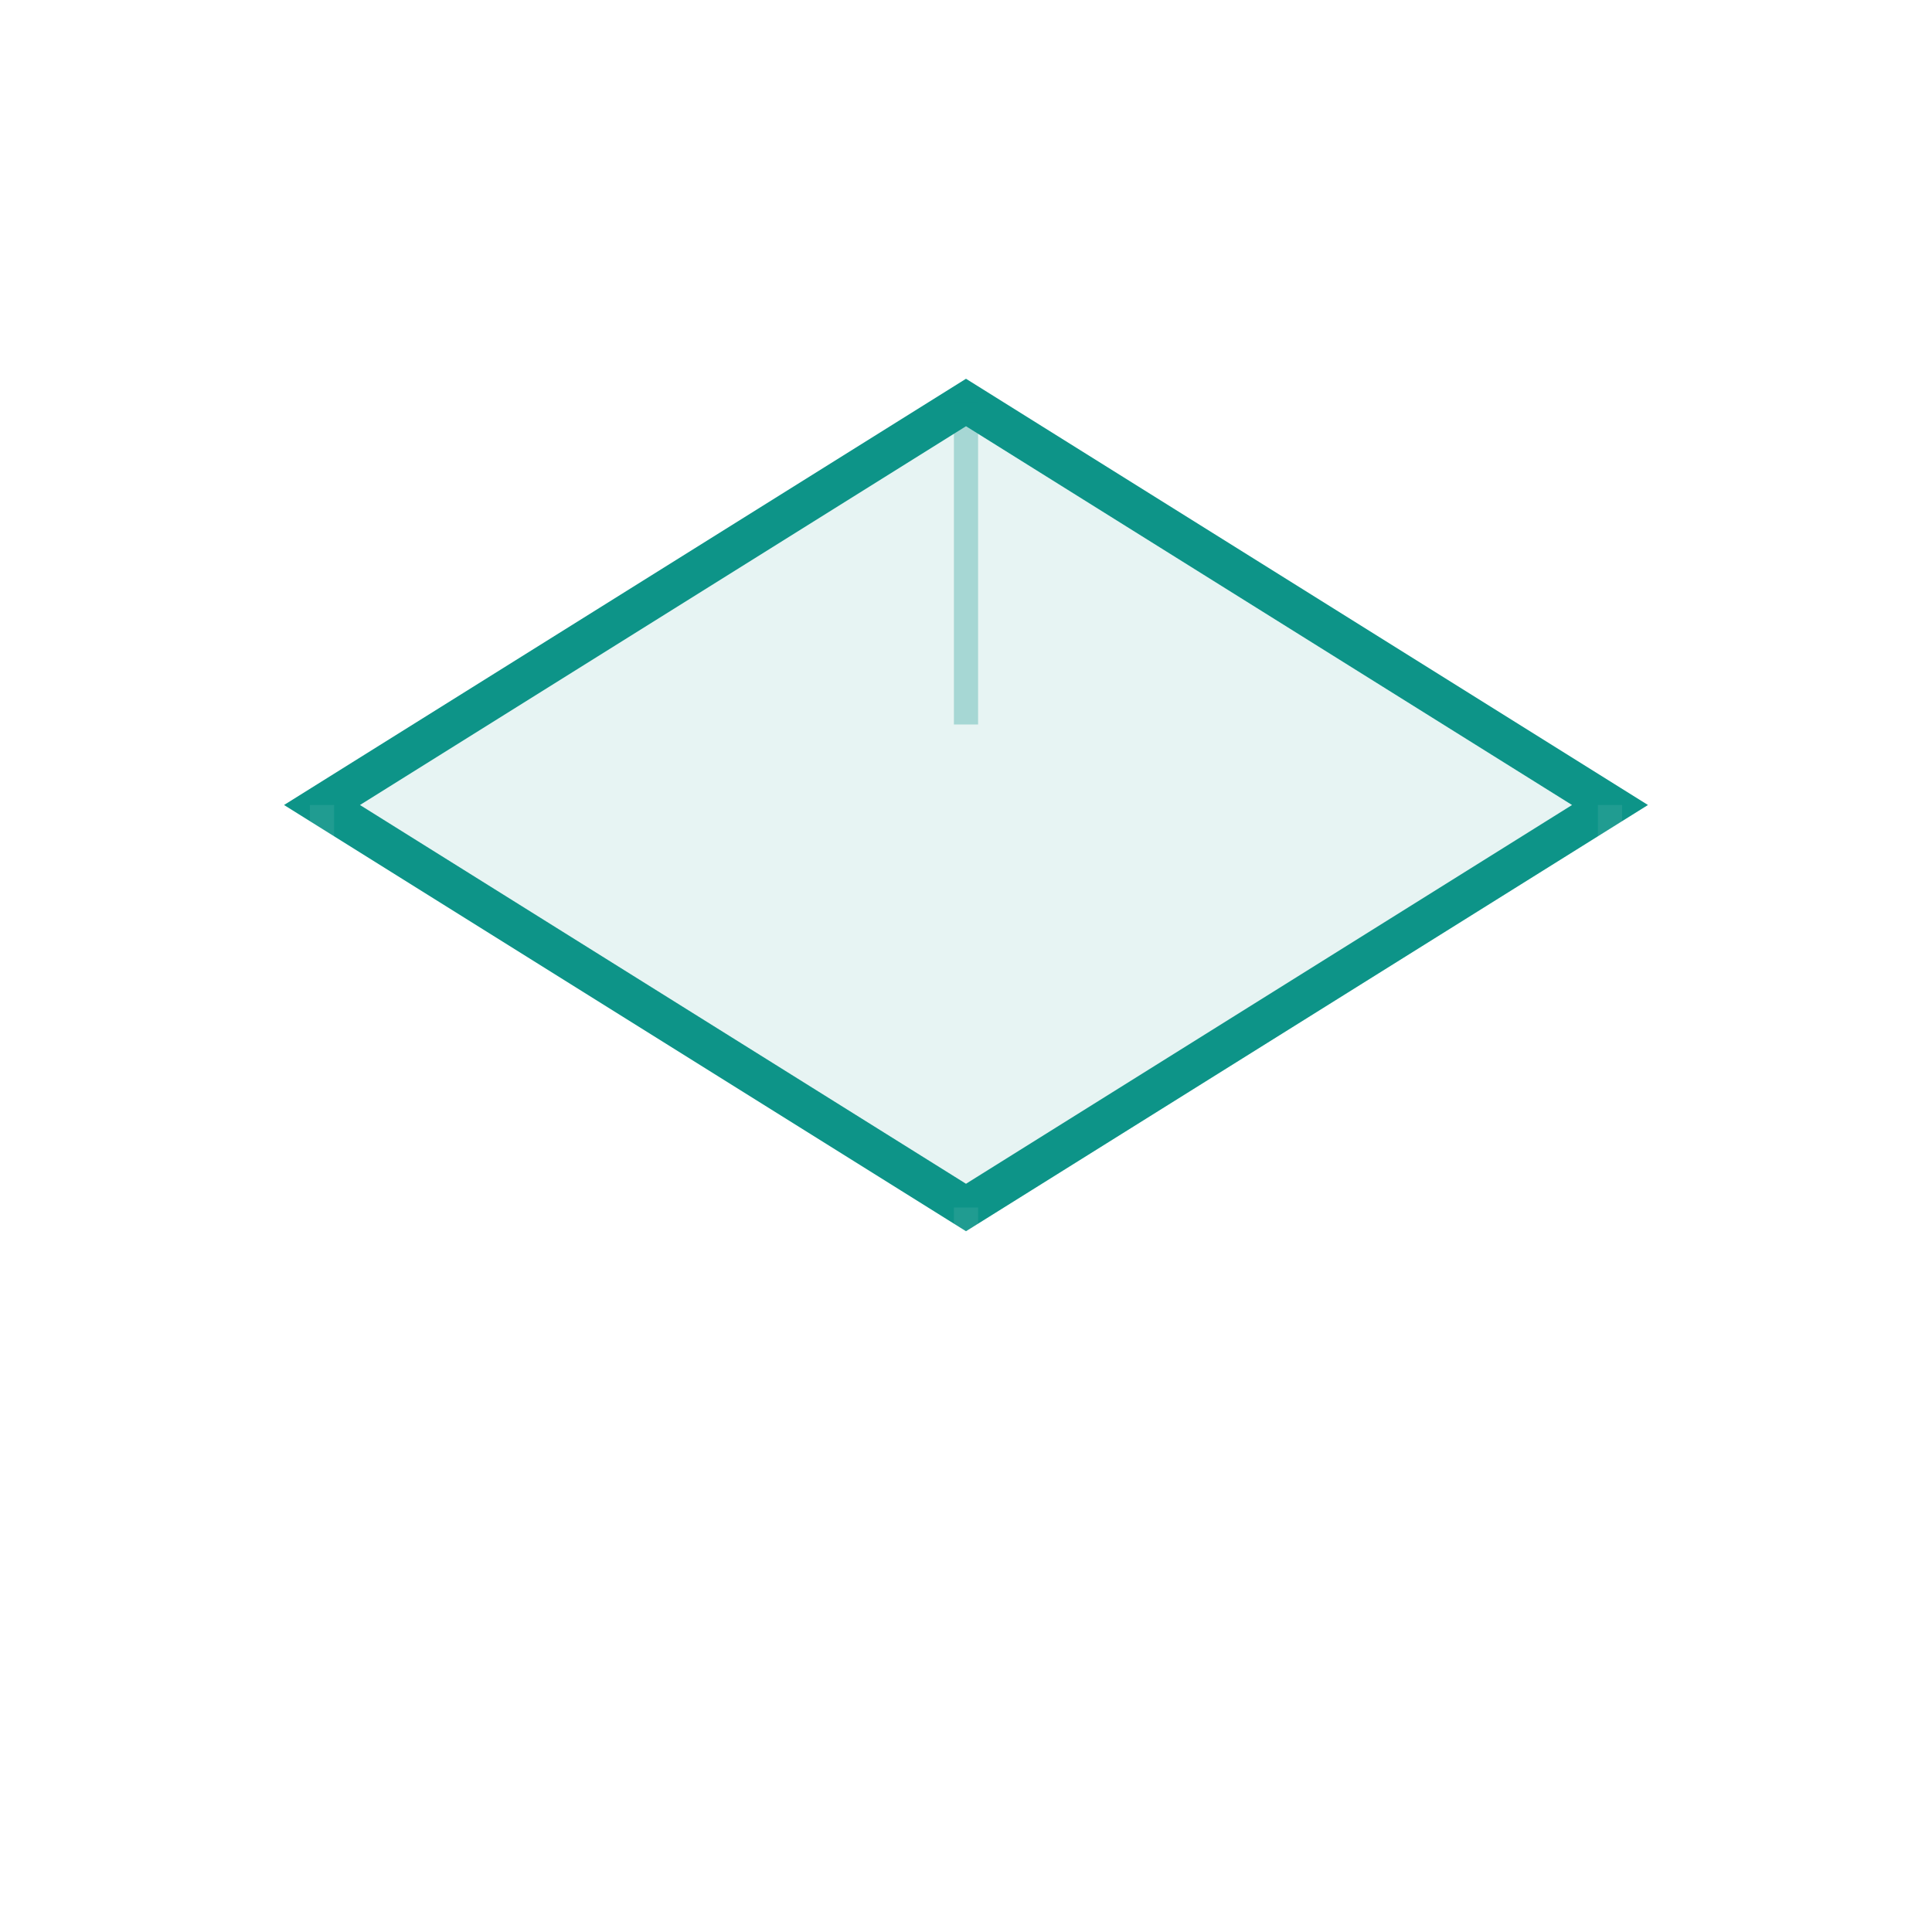
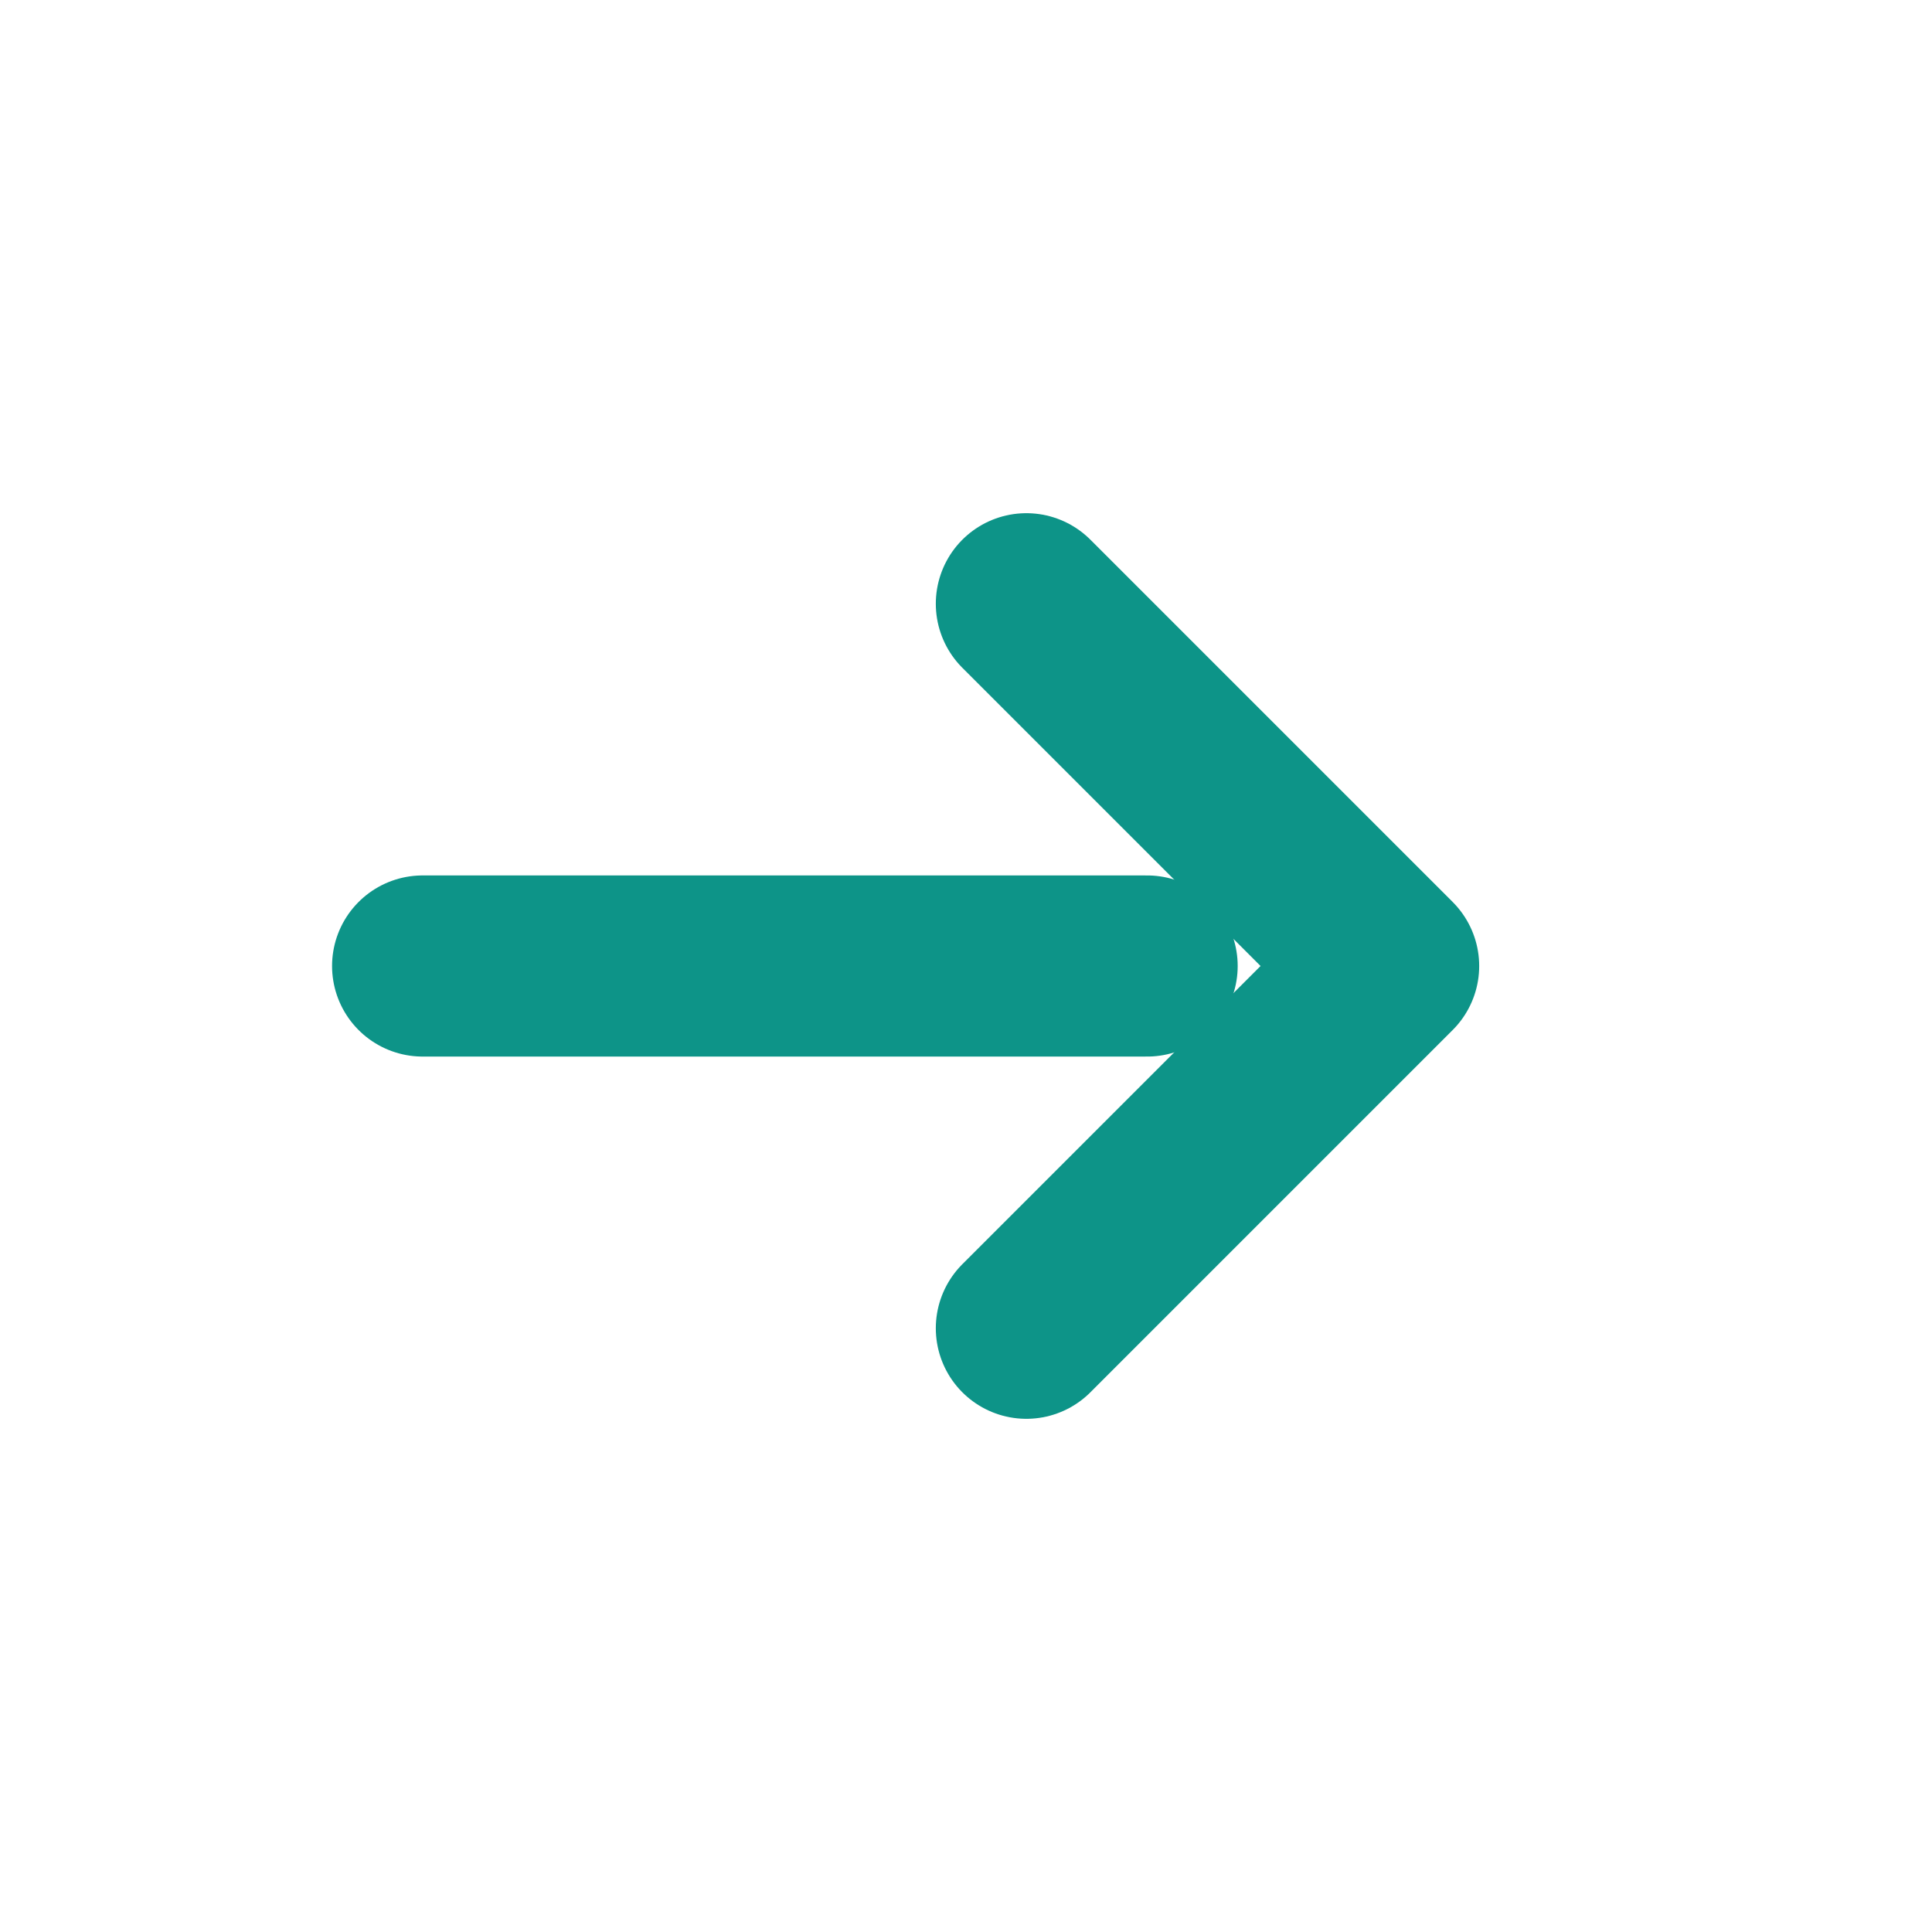
- <svg xmlns="http://www.w3.org/2000/svg" width="64" height="64" viewBox="0 0 120 120" fill="none">
-   <path d="M60 95 L20 70 L60 45 L100 70 Z" fill="rgba(255,255,255,0.04)" stroke="rgba(255,255,255,0.12)" stroke-width="2" />
-   <path d="M60 75 L20 50 L60 25 L100 50 Z" fill="#0d9488" fill-opacity="0.1" stroke="#0d9488" stroke-width="2.5" />
-   <line x1="20" y1="70" x2="20" y2="50" stroke="rgba(255,255,255,0.08)" stroke-width="1.5" />
-   <line x1="100" y1="70" x2="100" y2="50" stroke="rgba(255,255,255,0.08)" stroke-width="1.5" />
-   <line x1="60" y1="95" x2="60" y2="75" stroke="rgba(255,255,255,0.08)" stroke-width="1.5" />
-   <line x1="60" y1="45" x2="60" y2="25" stroke="#0d9488" stroke-width="1.5" opacity="0.3" />
+ <svg xmlns="http://www.w3.org/2000/svg" width="32" height="32" viewBox="0 0 32 32" fill="none">
+   <line x1="7" y1="16" x2="19" y2="16" stroke="#0d9488" stroke-width="3" stroke-linecap="round" />
+   <path d="M17 10 L23 16 L17 22" stroke="#0d9488" stroke-width="3" stroke-linecap="round" stroke-linejoin="round" fill="none" />
+   <path d="M26 8 L28.5 8 L28.5 24 L26 24" stroke="rgba(255,255,255,0.6)" stroke-width="2" stroke-linecap="round" stroke-linejoin="round" fill="none" />
</svg>
